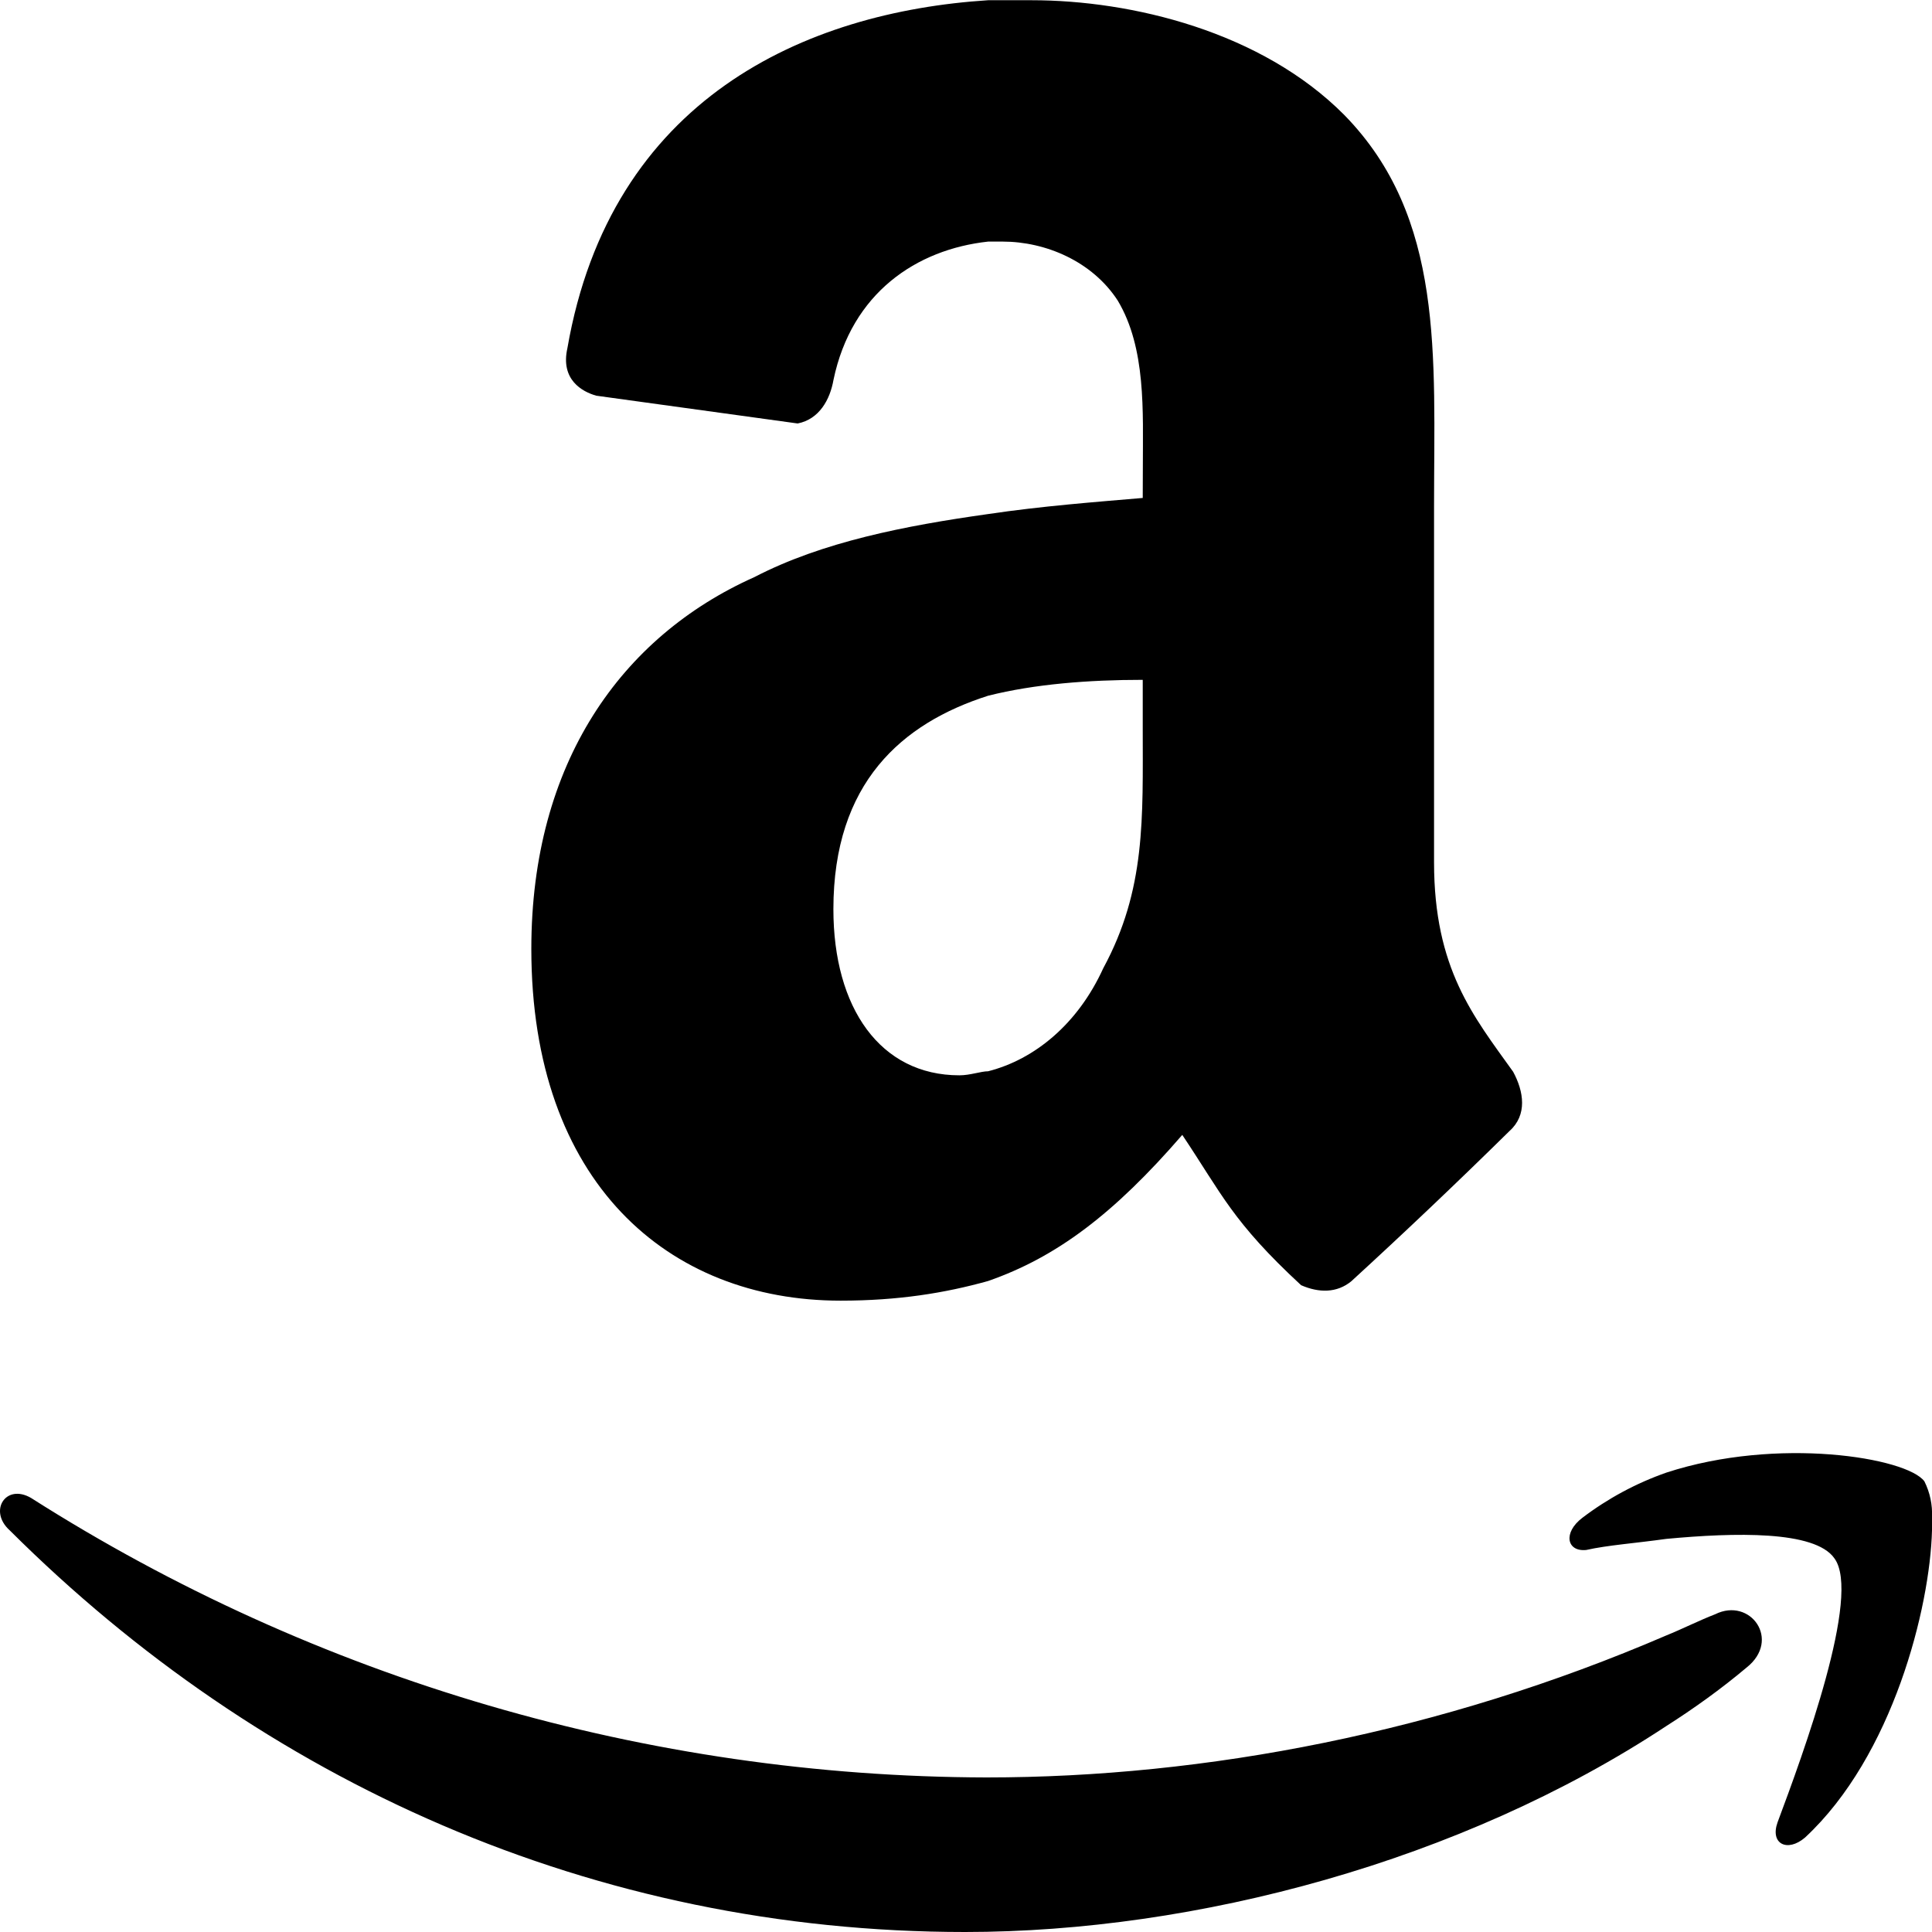
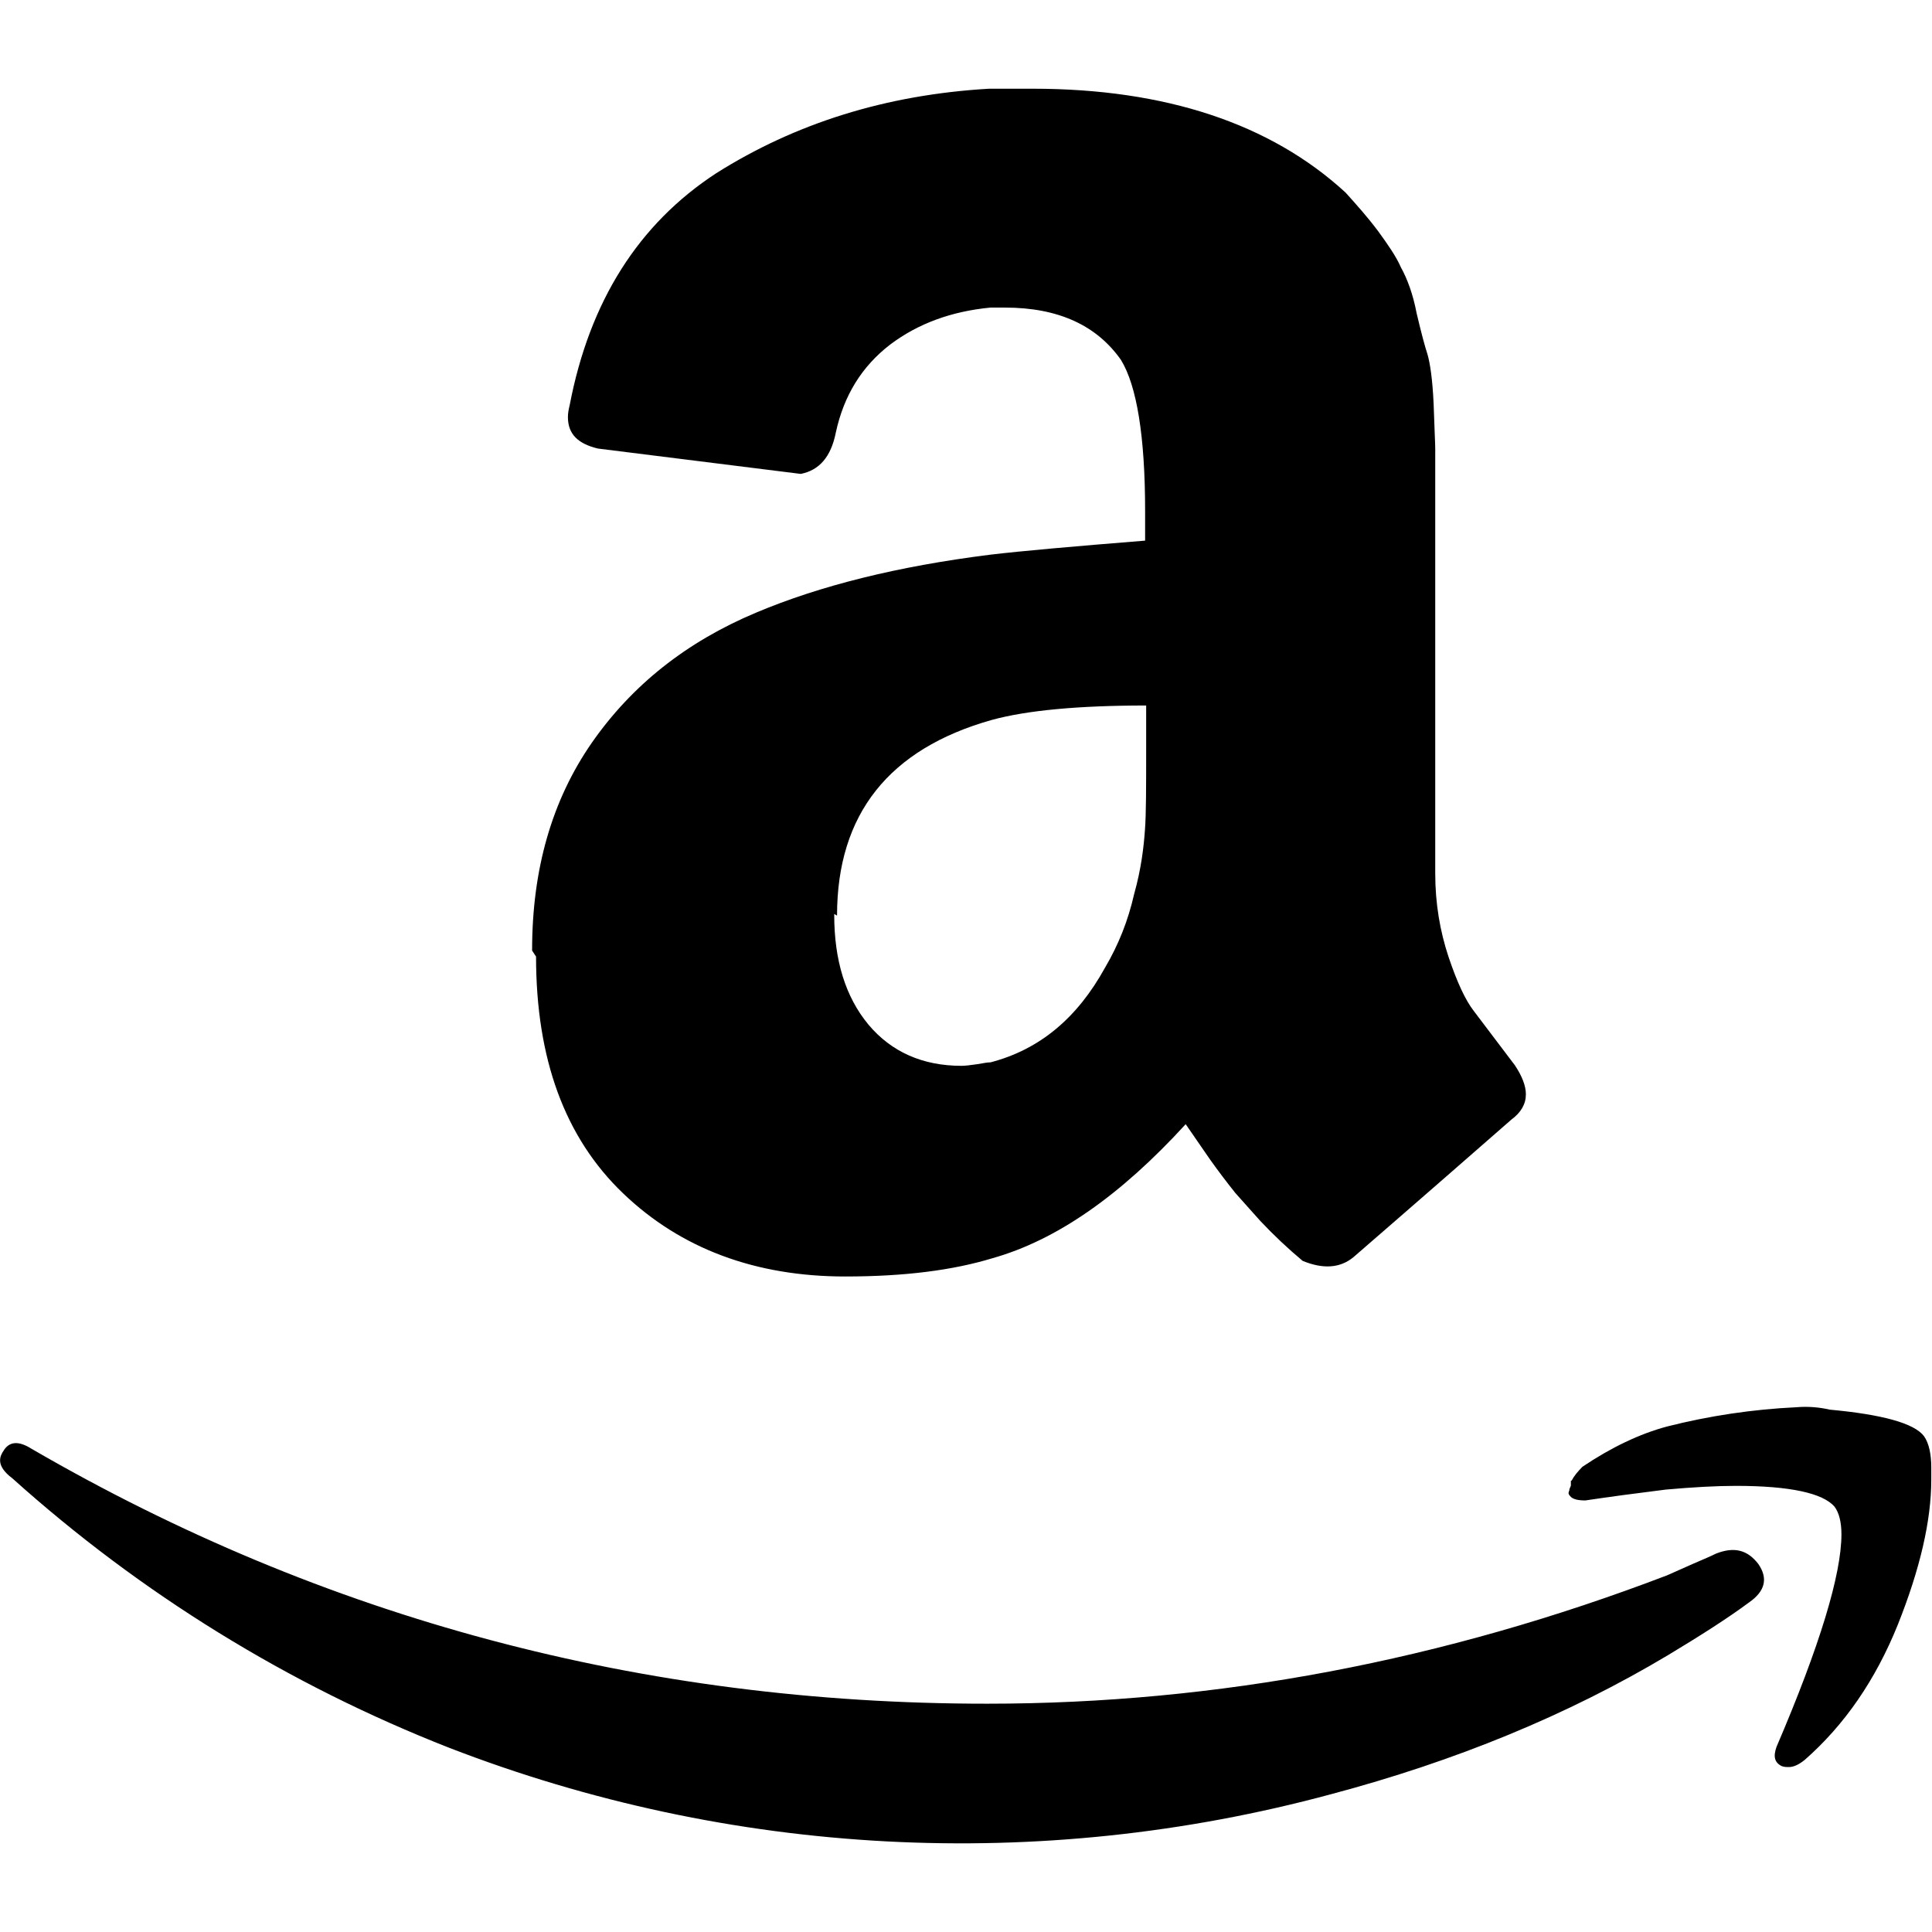
- <svg xmlns="http://www.w3.org/2000/svg" id="Capa_1" width="17.25" height="17.25" viewBox="9.084 9.084 17.25 17.25">
-   <path d="M19.287 13.53c-.418.036-.899.072-1.382.144-.738.104-1.477.247-2.086.563-1.188.531-1.991 1.66-1.991 3.319 0 2.084 1.221 3.141 2.761 3.141.515 0 .932-.068 1.316-.175.611-.212 1.125-.6 1.735-1.305.354.529.449.776 1.061 1.342.16.07.32.07.448-.035a53.896 53.896 0 0 0 1.413-1.342c.16-.143.128-.352.032-.529-.354-.495-.706-.919-.706-1.87v-3.178c0-1.344.096-2.578-.802-3.495-.739-.744-1.896-1.024-2.793-1.024h-.386c-1.638.105-3.371.881-3.757 3.107-.063.28.13.388.258.424l1.798.248c.193-.038.289-.213.32-.39.162-.775.739-1.164 1.381-1.234h.129c.385 0 .801.177 1.028.527.254.425.224.991.224 1.484l-.001.278zm-.353 4.2c-.225.494-.61.813-1.028.919-.064 0-.159.036-.256.036-.706 0-1.125-.601-1.125-1.483 0-1.128.611-1.66 1.381-1.906.417-.105.9-.142 1.381-.142v.424c0 .813.029 1.447-.353 2.152zm7.4 4.903v.115c-.018.689-.349 2.015-1.134 2.743-.157.134-.314.057-.245-.136.229-.612.751-2.033.507-2.358-.174-.249-.89-.23-1.5-.173-.278.039-.523.056-.715.099-.174.018-.21-.154-.035-.287a2.73 2.73 0 0 1 .751-.404c.993-.324 2.146-.134 2.303.078a.65.65 0 0 1 .068.323zm-1.657 1.341c-.227.191-.47.365-.715.521-1.831 1.209-4.203 1.839-6.261 1.839-3.315 0-6.28-1.343-8.53-3.586-.193-.173-.036-.422.191-.289a15.96 15.96 0 0 0 8.53 2.495c1.955 0 4.063-.403 6.07-1.268.139-.056.296-.135.436-.189.314-.156.593.23.279.477z" />
+ <svg xmlns="http://www.w3.org/2000/svg" viewBox="0 0 24 24">
+   <path d="M.045 18.02c.072-.116.187-.124.348-.022 3.636 2.11 7.594 3.166 11.87 3.166 2.852 0 5.668-.533 8.447-1.595l.315-.14c.138-.06.234-.1.293-.13.226-.088.39-.046.525.13.12.174.09.336-.12.48-.256.19-.6.41-1.006.654-1.244.743-2.64 1.316-4.185 1.726a17.617 17.617 0 0 1-10.951-.577 17.88 17.88 0 0 1-5.43-3.35c-.1-.074-.15-.15-.15-.22 0-.047.02-.09.05-.13zm6.565-6.218c0-1.005.247-1.863.743-2.577.495-.71 1.17-1.25 2.04-1.615.796-.335 1.756-.575 2.912-.72.39-.046 1.033-.103 1.92-.174v-.37c0-.93-.105-1.558-.3-1.875-.302-.43-.78-.65-1.44-.65h-.182c-.48.046-.896.196-1.246.46-.35.27-.575.63-.675 1.096-.06.3-.206.465-.435.51l-2.52-.315c-.248-.06-.372-.18-.372-.39 0-.046.007-.09.022-.15.247-1.29.855-2.25 1.82-2.88.976-.616 2.1-.975 3.39-1.05h.54c1.65 0 2.957.434 3.888 1.29.135.15.27.3.405.48.12.165.224.314.283.45.075.134.15.33.195.57.06.254.105.42.135.51.03.104.062.3.076.615.01.313.02.493.02.553v5.28c0 .376.06.72.165 1.036.105.313.21.54.315.674l.51.674c.09.136.136.256.136.36 0 .12-.06.226-.18.314-1.2 1.05-1.86 1.62-1.963 1.71-.165.135-.375.15-.63.045a6.062 6.062 0 0 1-.526-.496l-.31-.347a9.391 9.391 0 0 1-.317-.42l-.3-.435c-.81.886-1.603 1.44-2.4 1.665-.494.15-1.093.227-1.83.227-1.11 0-2.04-.343-2.76-1.034-.72-.69-1.08-1.665-1.08-2.94l-.05-.076zm3.753-.438c0 .566.14 1.02.425 1.364.285.34.675.512 1.155.512.045 0 .106-.007.195-.02.09-.016.134-.023.166-.023.614-.16 1.08-.553 1.424-1.178.165-.28.285-.58.36-.91.09-.32.12-.59.135-.8.015-.195.015-.54.015-1.005v-.54c-.84 0-1.484.06-1.92.18-1.275.36-1.92 1.17-1.92 2.43l-.035-.02zm9.162 7.027c.03-.06.075-.11.132-.17.362-.243.714-.41 1.05-.5a8.094 8.094 0 0 1 1.612-.24c.14-.012.28 0 .41.03.65.06 1.05.168 1.172.33.063.09.09.228.09.39v.15c0 .51-.14 1.11-.415 1.8-.278.69-.664 1.248-1.156 1.68-.073.06-.14.09-.197.09-.03 0-.06 0-.09-.012-.09-.044-.107-.12-.064-.24.54-1.26.806-2.143.806-2.64 0-.15-.03-.27-.087-.344-.145-.166-.55-.257-1.224-.257-.243 0-.533.016-.87.046-.363.045-.7.09-1 .135-.09 0-.148-.014-.18-.044-.03-.03-.036-.047-.02-.077 0-.017.006-.03.02-.063v-.06z" />
</svg>
